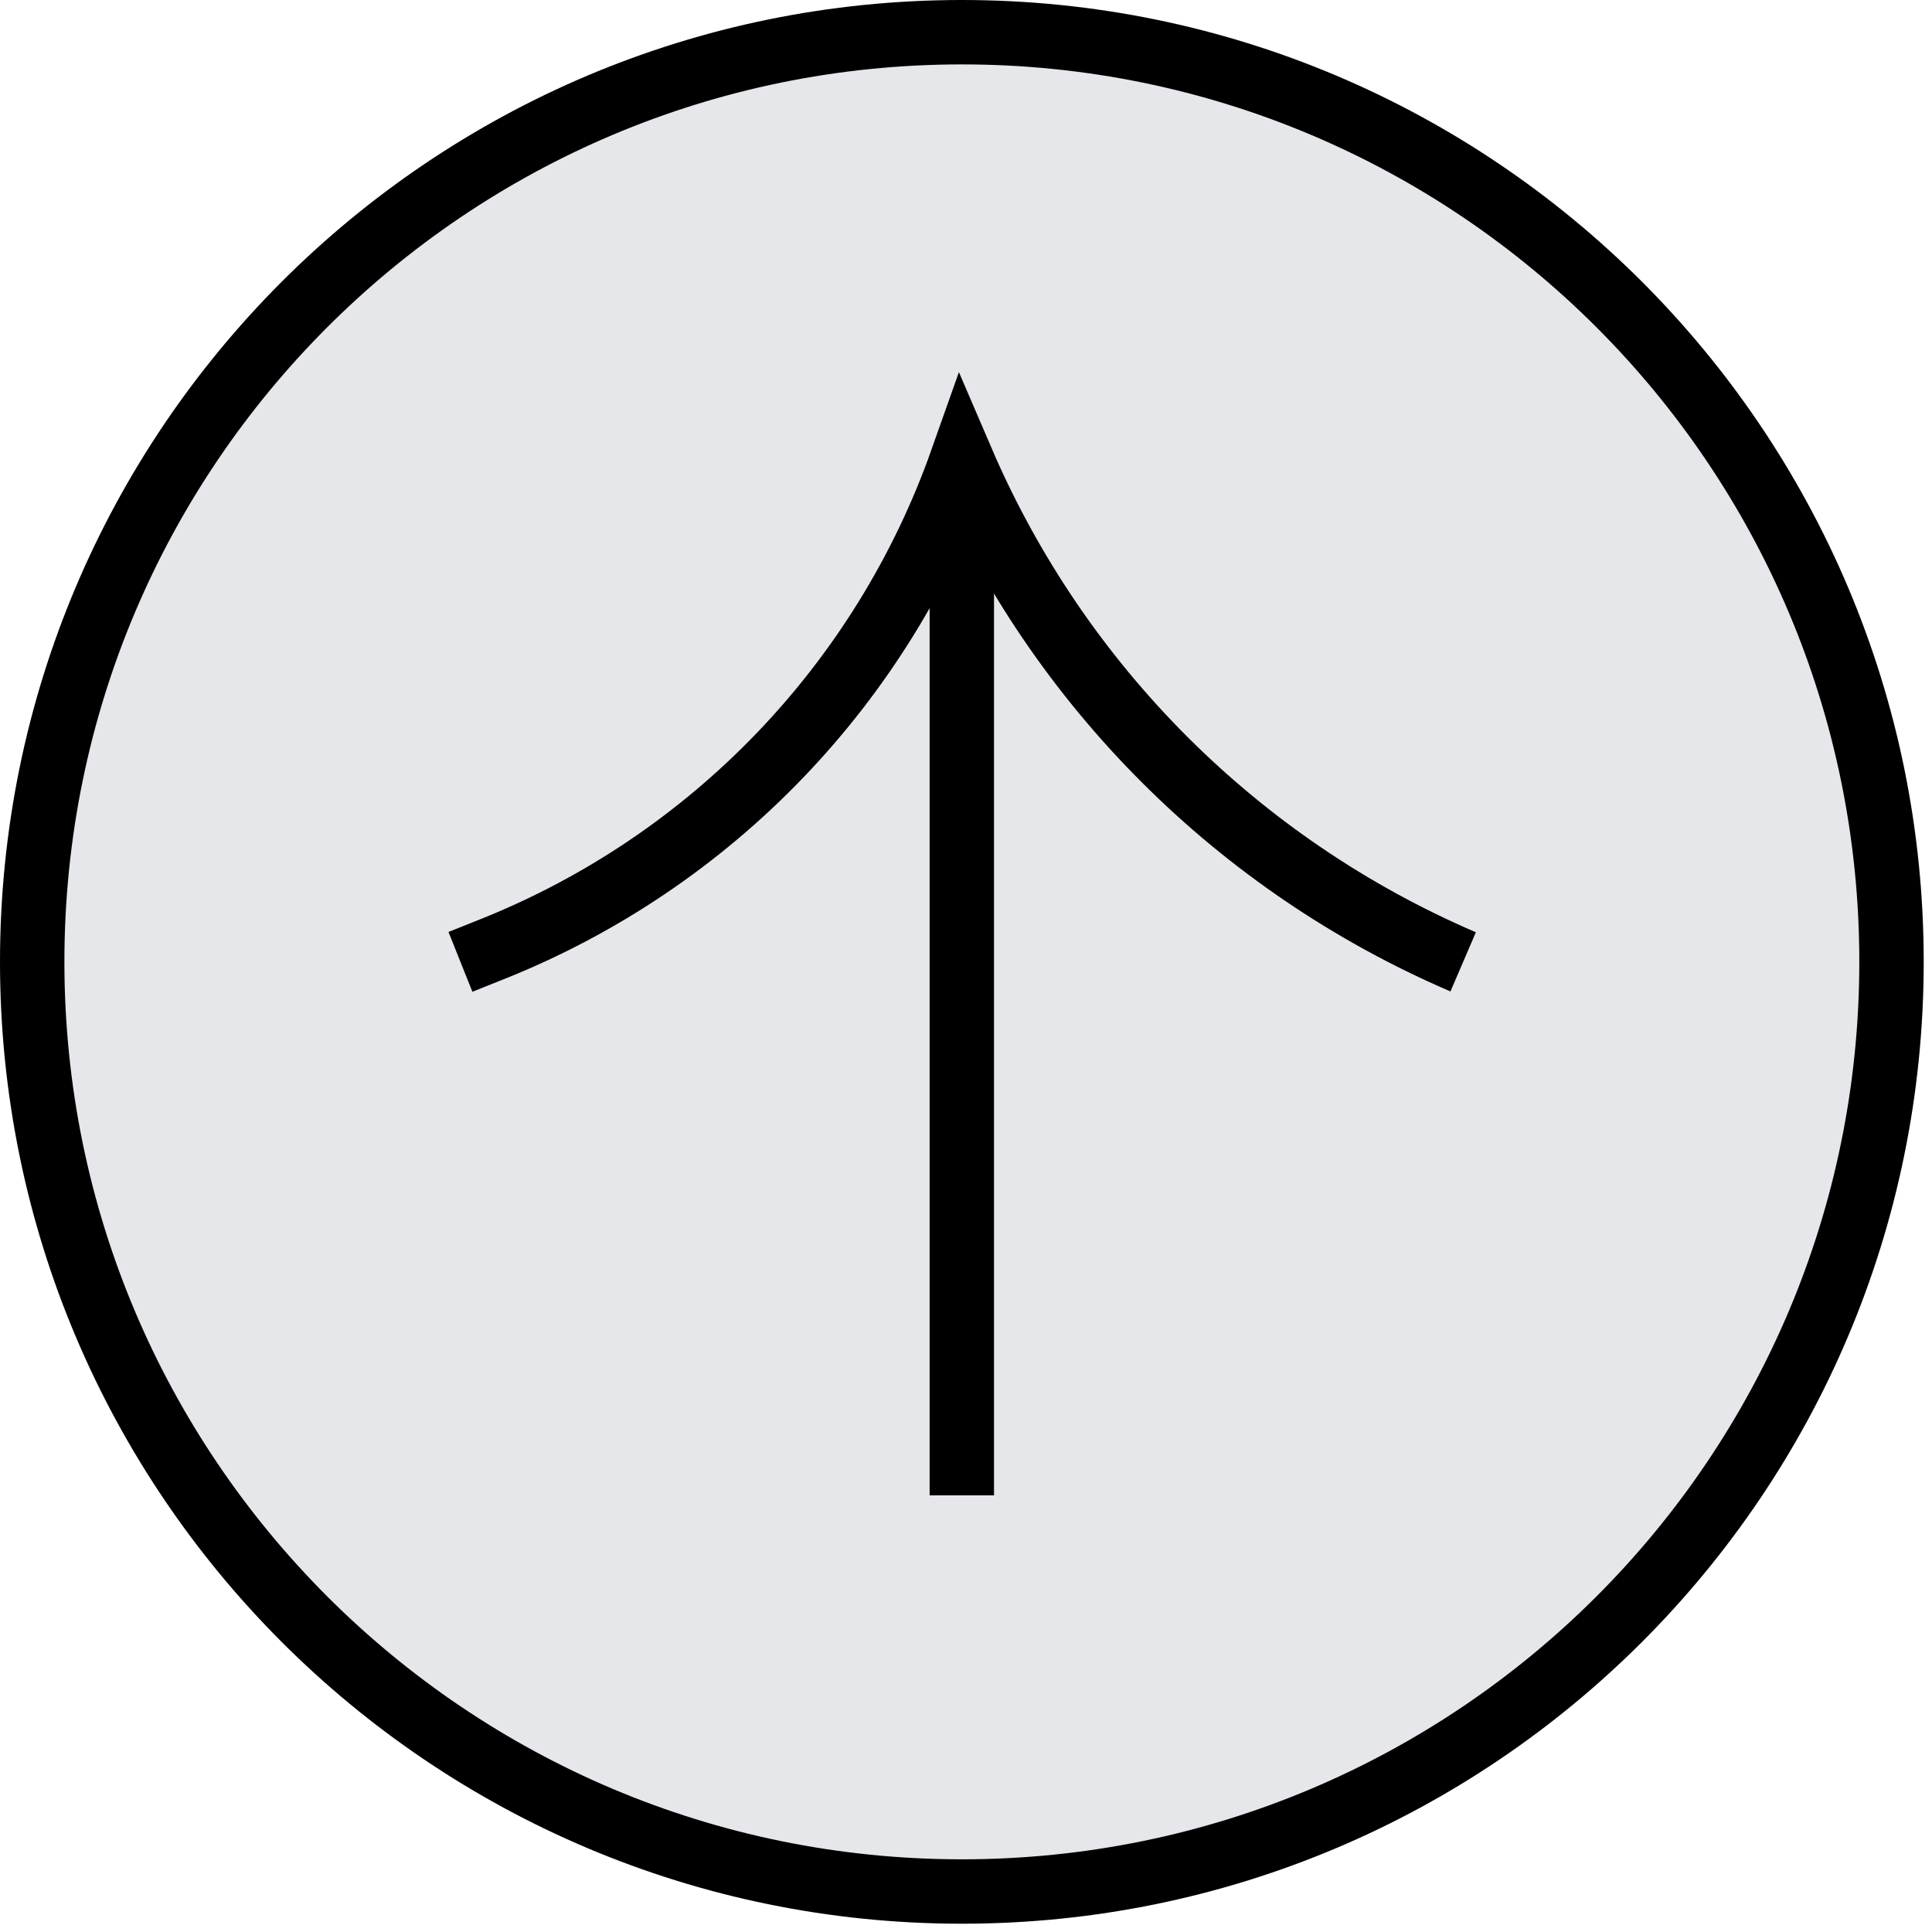
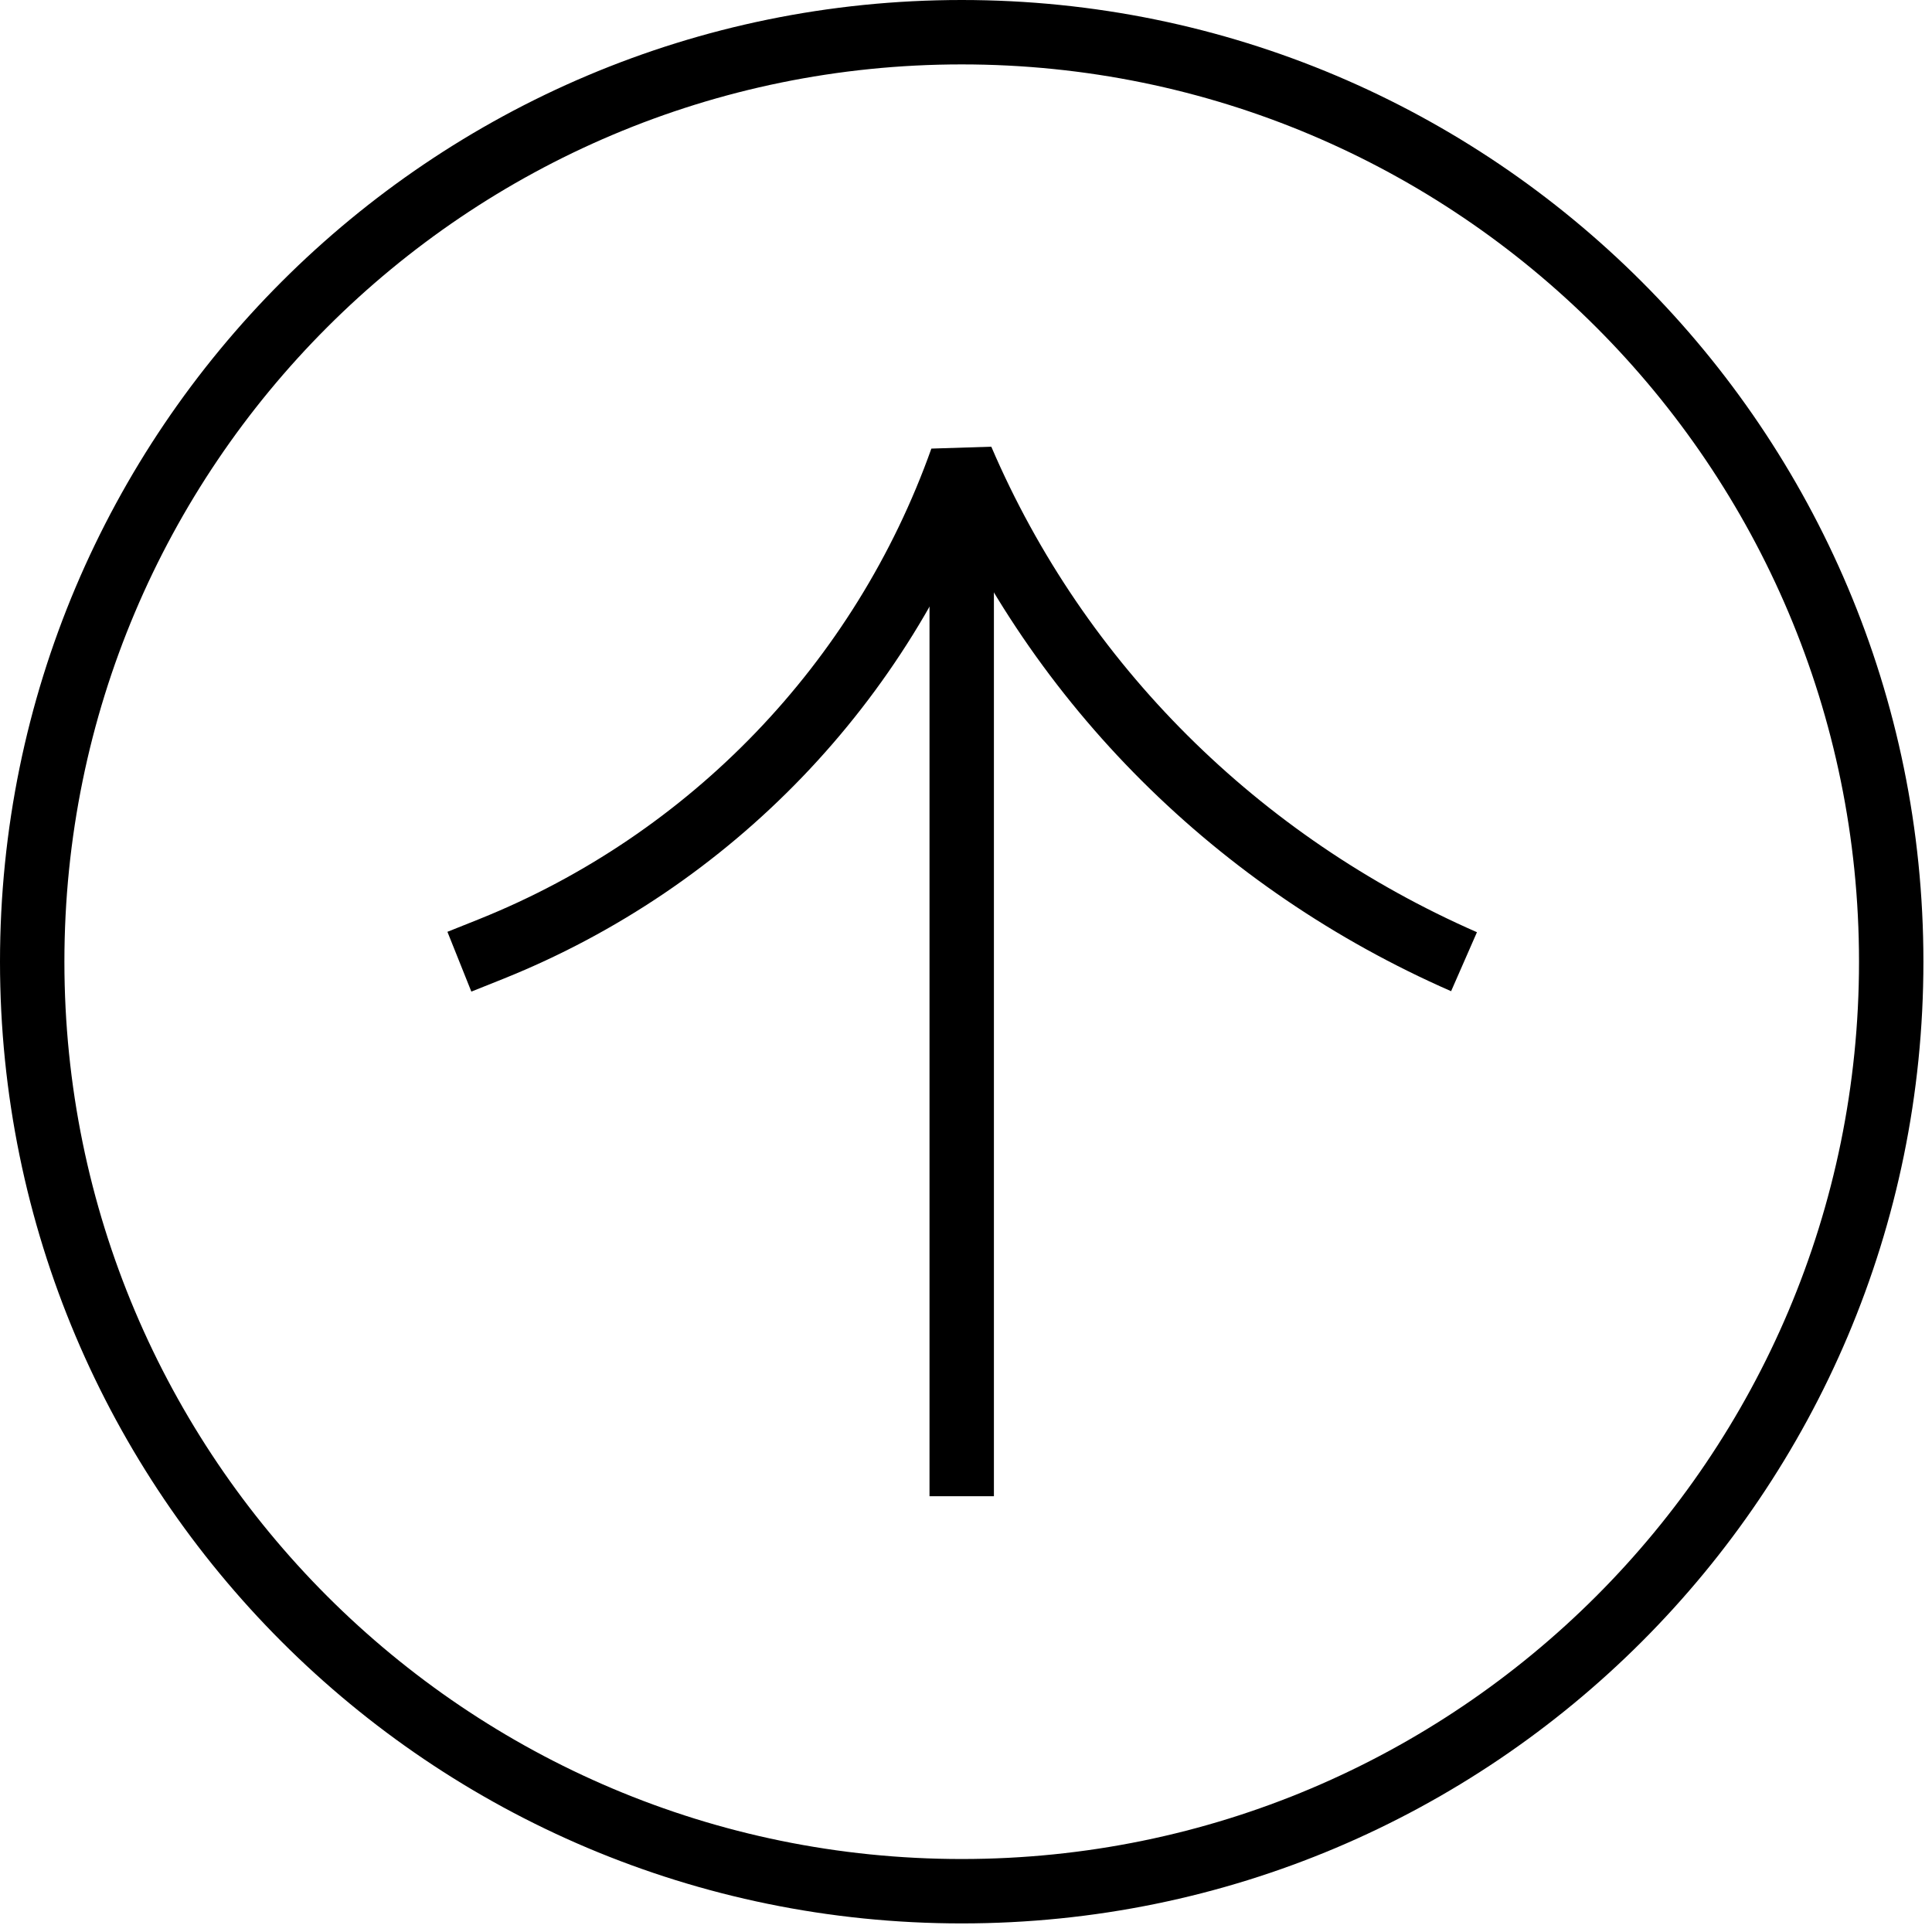
- <svg xmlns="http://www.w3.org/2000/svg" id="Layer_1" data-name="Layer 1" viewBox="0 0 90 90">
-   <circle cx="44.807" cy="44.807" r="43.307" style="fill: #e5e7eb;stroke: #000;stroke-width: 3px" />
-   <path d="M44.805,69.659v-46" style="fill: none;stroke: #000;stroke-width: 3px" />
-   <path d="M21.449,44.807l1.482-.592A38.25,38.25,0,0,0,44.805,21.451h0A44.568,44.568,0,0,0,68.16,44.807h0" style="fill: none;stroke: #000;stroke-width: 3px" />
+ <svg xmlns="http://www.w3.org/2000/svg" version="1.1" id="Layer_1" x="0px" y="0px" viewBox="0 0 90 90" style="enable-background:new 0 0 90 90;" xml:space="preserve">
+   <style type="text/css">
+ 	.st0{fill:none;stroke:#000000;stroke-width:3;}
+ 	.st1{fill:none;stroke:#000000;stroke-width:3;stroke-linejoin:bevel;}
+ </style>
+   <circle class="st0" cx="44.8" cy="44.8" r="43.3" />
+   <path class="st0" d="M44.8,69.7v-46" />
+   <path class="st1" d="M21.4,44.8l1.5-0.6c10.2-4.1,18.2-12.4,21.9-22.8l0,0c4.5,10.5,12.9,18.8,23.4,23.4l0,0" />
</svg>
